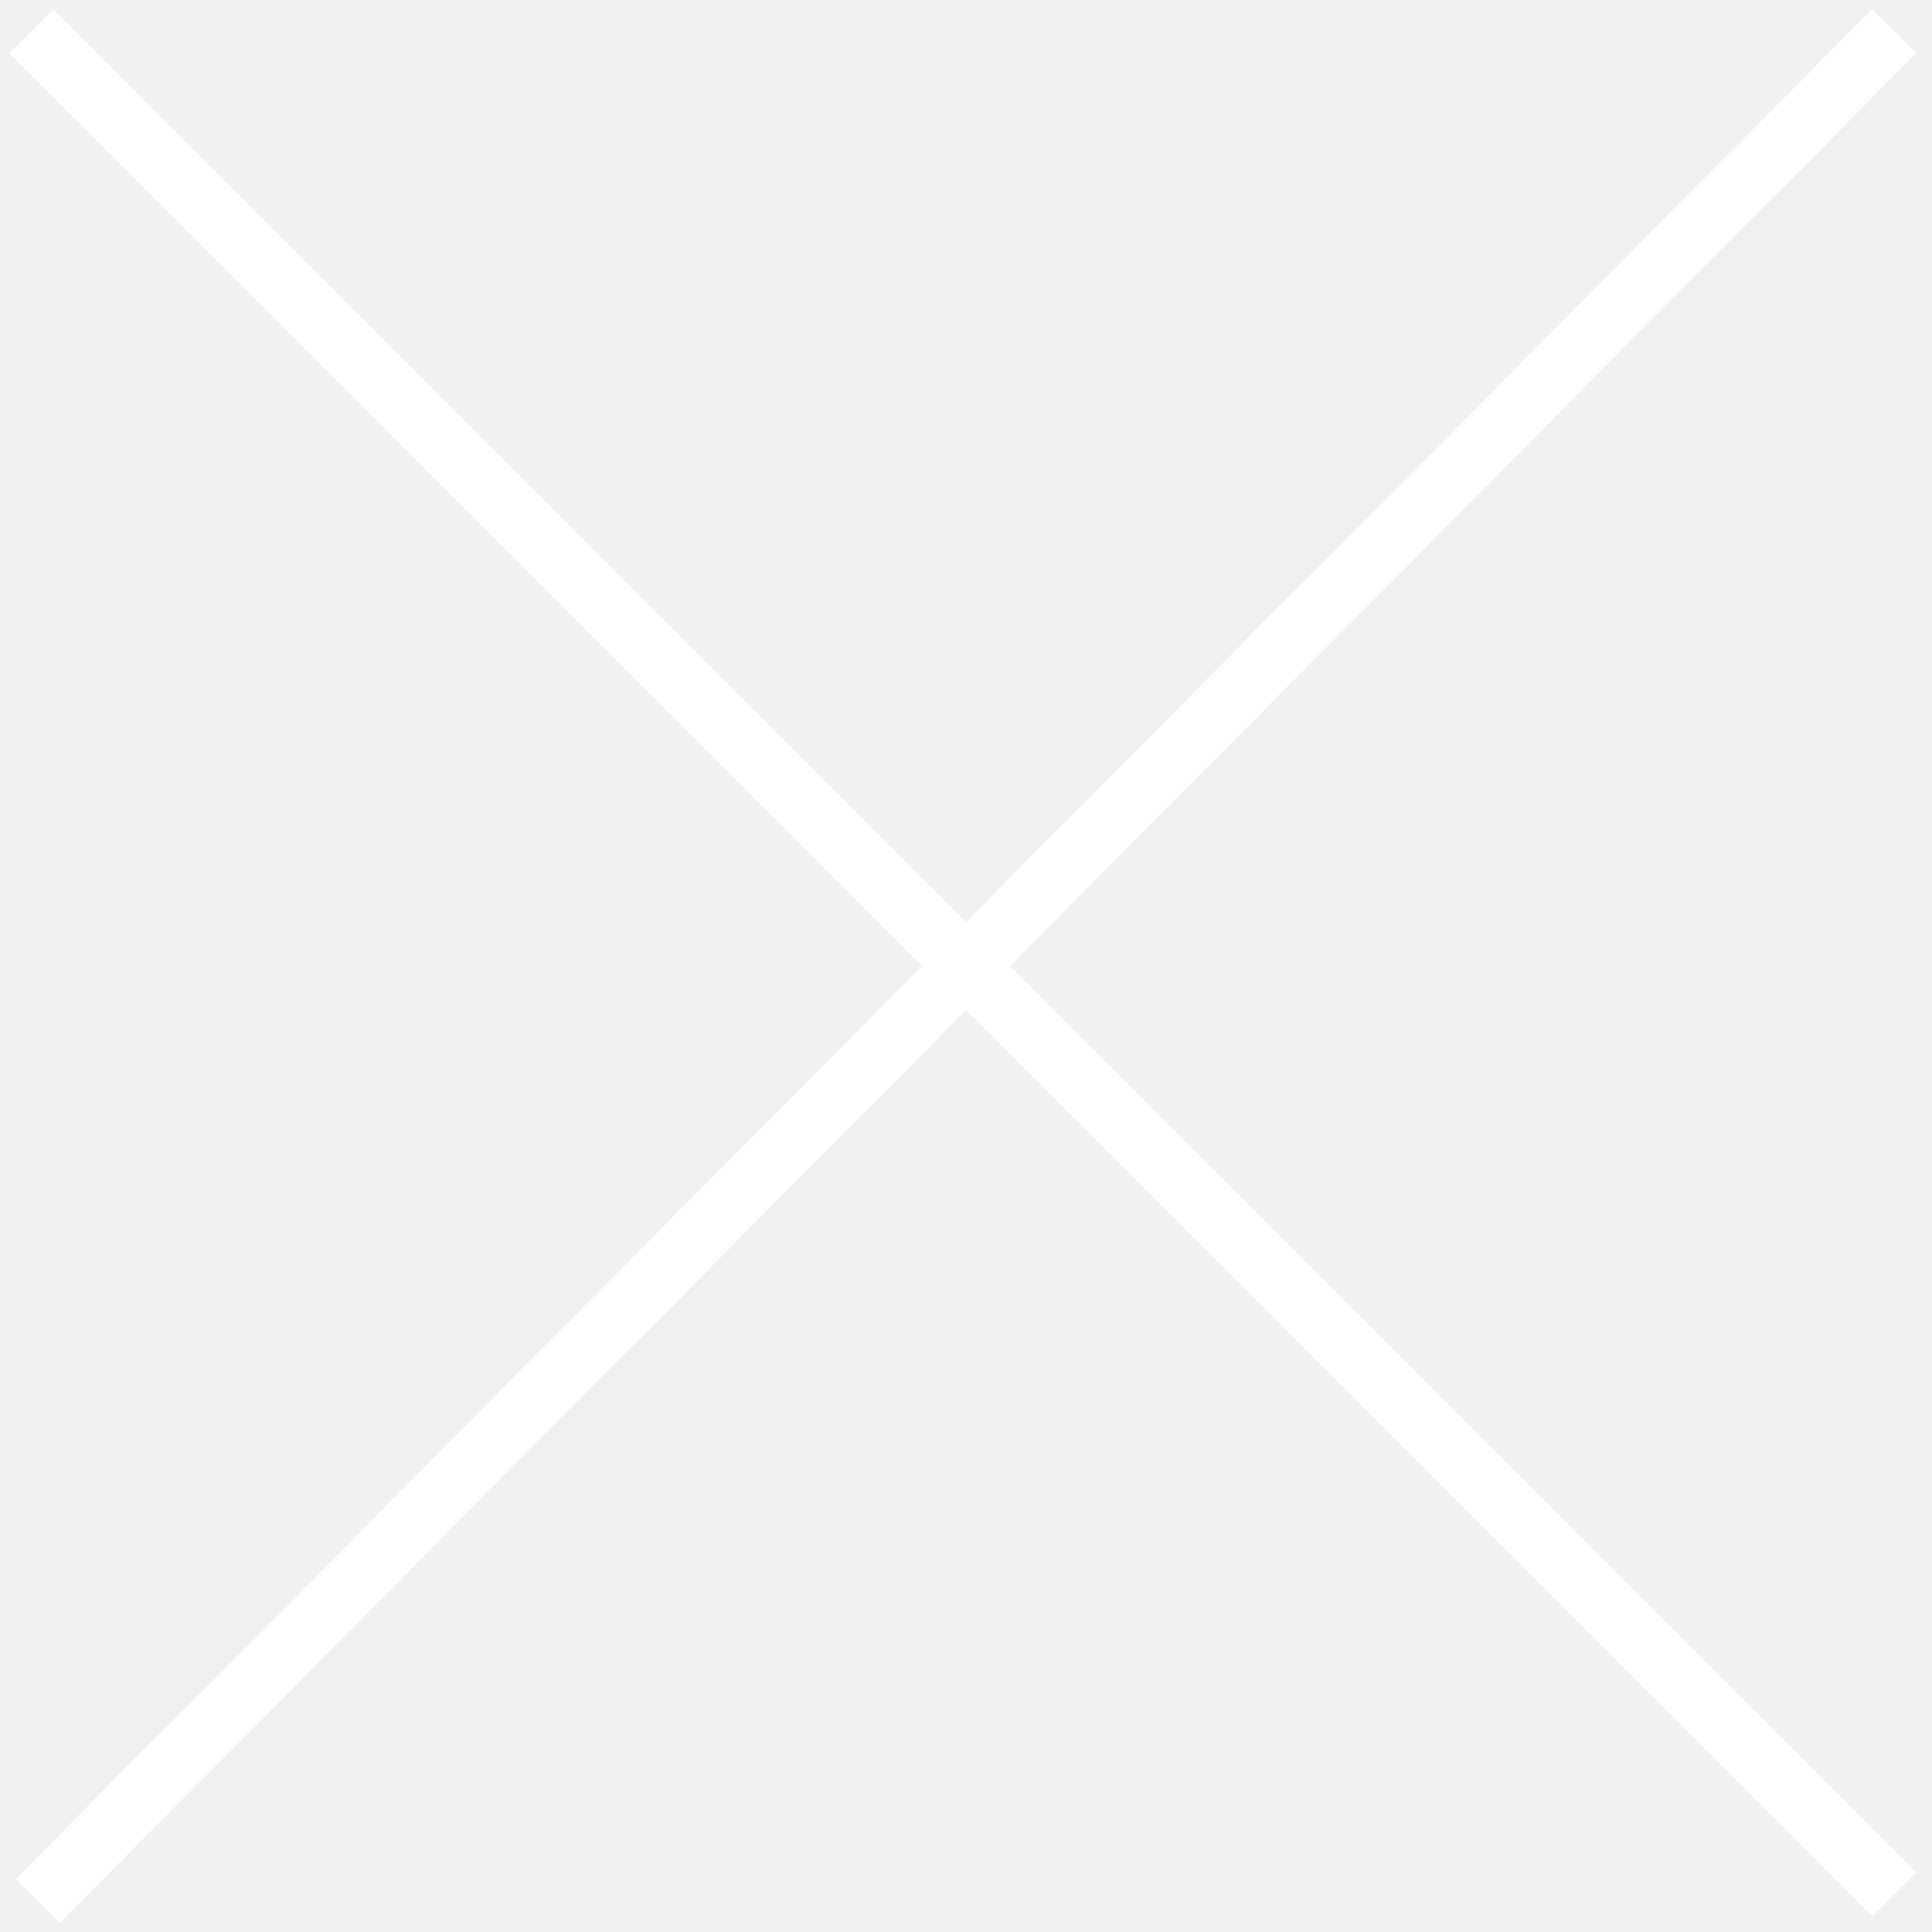
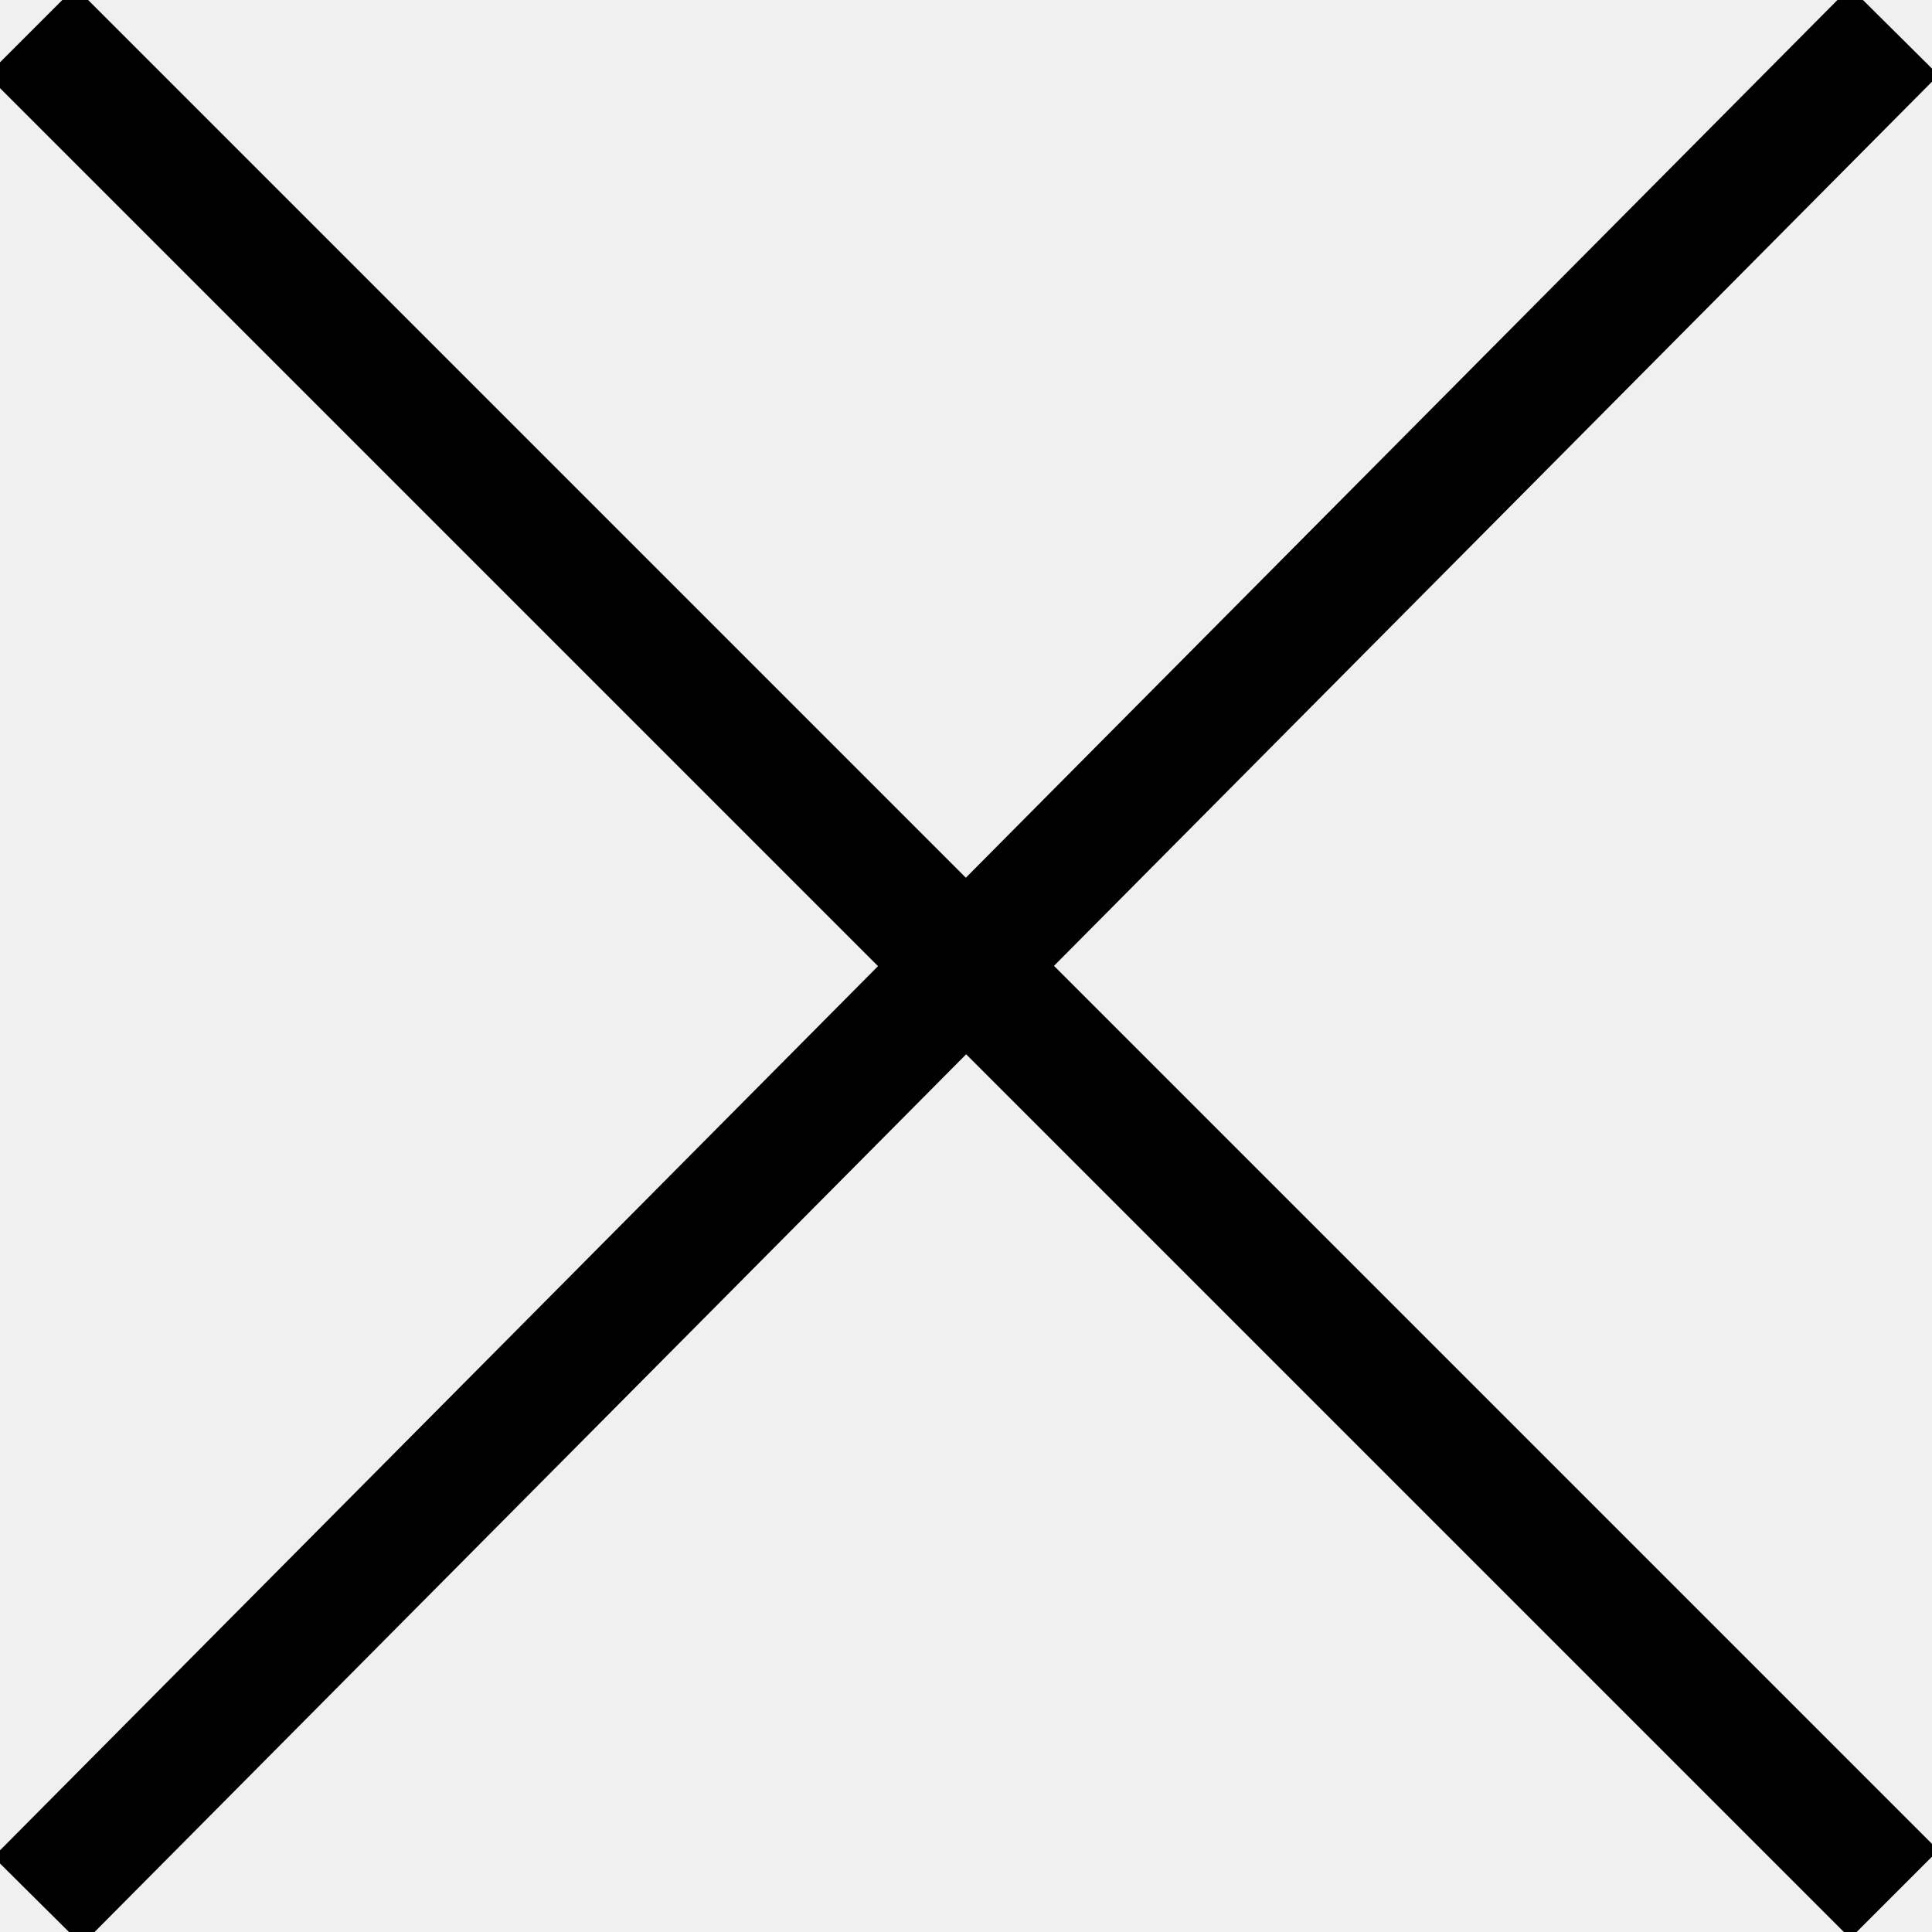
<svg xmlns="http://www.w3.org/2000/svg" width="62" height="62" viewBox="0 0 62 62" fill="none">
-   <path d="M1 1L60.791 60.791" stroke="white" stroke-width="2" />
-   <path d="M60.791 1L1.208 61.001" stroke="white" stroke-width="2" />
+   <path d="M1 1L60.791 60.791" stroke="black" stroke-width="4" />
+   <path d="M60.791 1L1.208 61.001" stroke="black" stroke-width="4" />
</svg>
